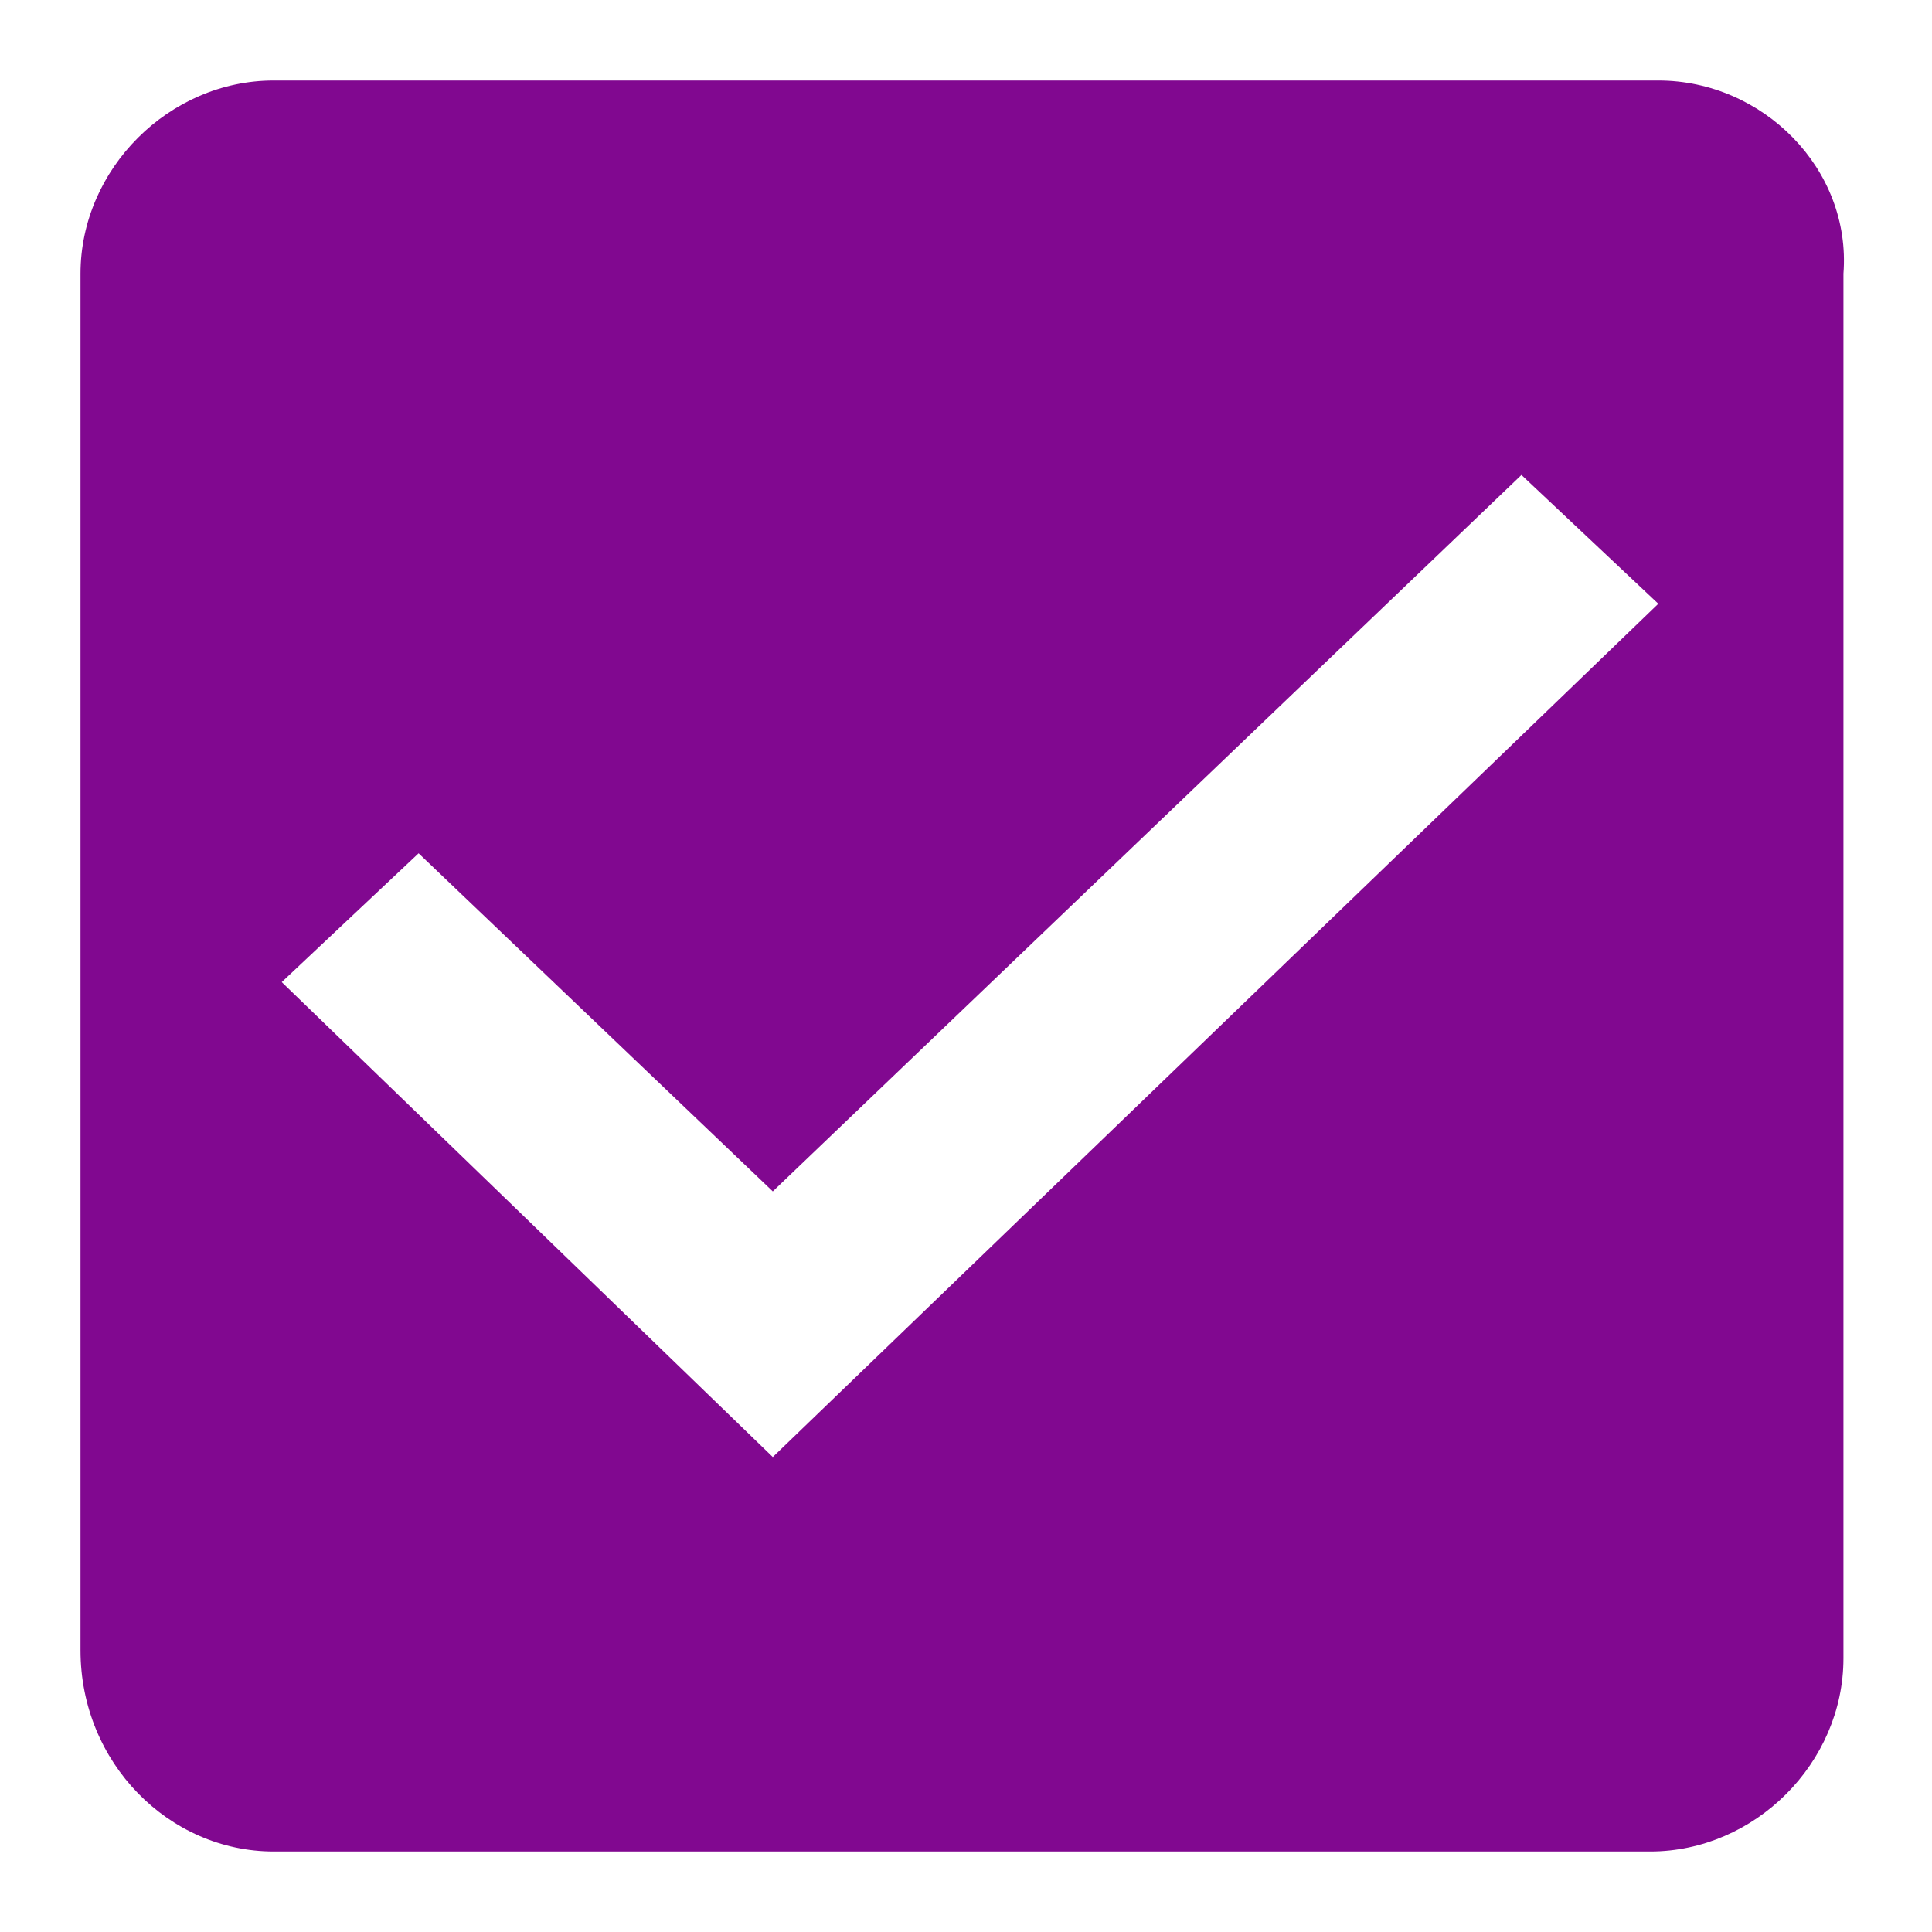
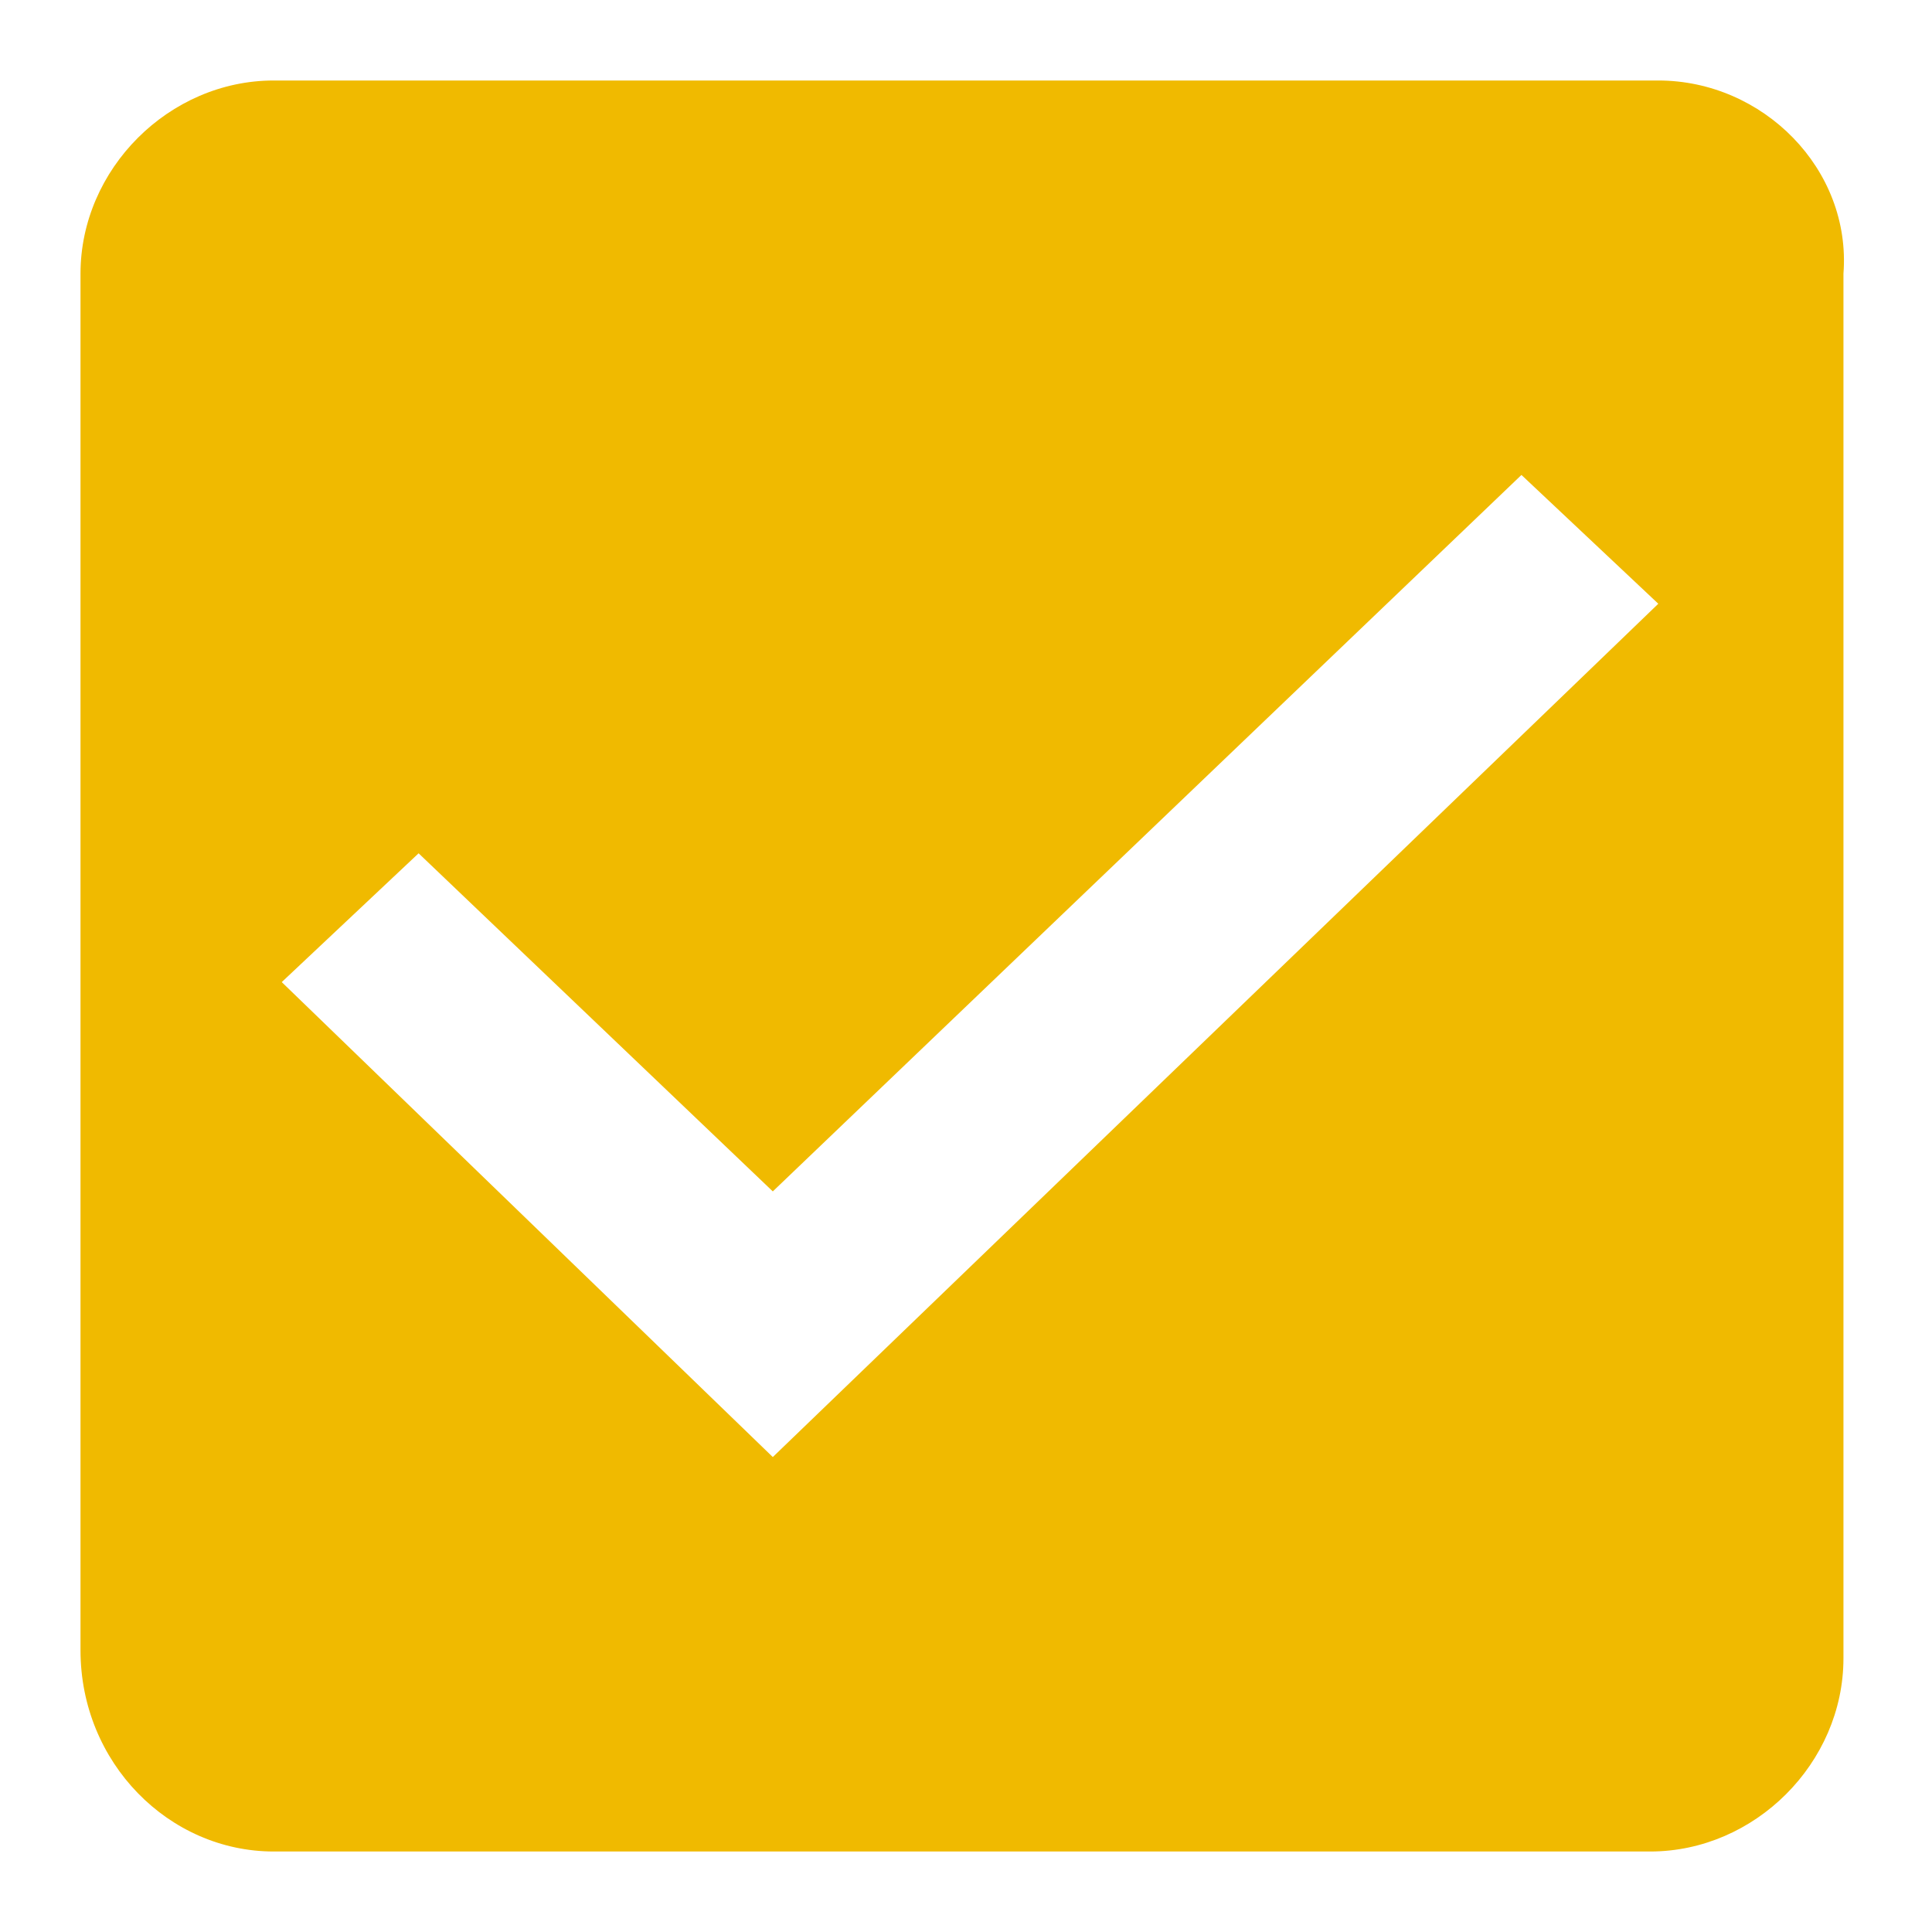
<svg xmlns="http://www.w3.org/2000/svg" version="1.1" id="svg10" x="0px" y="0px" viewBox="0 0 24 24" style="enable-background:new 0 0 24 24;" xml:space="preserve">
-   <style type="text/css">
- 	.st0{fill-rule:evenodd;clip-rule:evenodd;fill:#810890;}
+   <defs id="defs10" />
+   <style type="text/css" id="style2">
+ 	.st0{fill-rule:evenodd;clip-rule:evenodd;fill:#2EA1FF;}
	.st1{fill:none;}
</style>
  <g id="check_active" transform="translate(-290 -244)">
    <g id="Group_8199" transform="translate(291 245)">
-       <path id="check_on_light" class="st0" d="M19.6,0H2.4C1.1,0,0,1.1,0,2.4v17.1C0,20.9,1.1,22,2.4,22h17.1c1.3,0,2.4-1.1,2.4-2.4    V2.4C22,1.1,20.9,0,19.6,0z M8.6,17.1l-6.1-5.9l1.7-1.6l4.4,4.2l9.3-8.9l1.7,1.6C19.6,6.5,8.6,17.1,8.6,17.1z" />
+       <path id="check_on_light" class="st0" d="M19.6,0H2.4C1.1,0,0,1.1,0,2.4v17.1C0,20.9,1.1,22,2.4,22h17.1c1.3,0,2.4-1.1,2.4-2.4    V2.4C22,1.1,20.9,0,19.6,0z M8.6,17.1l-6.1-5.9l1.7-1.6l4.4,4.2l9.3-8.9l1.7,1.6C19.6,6.5,8.6,17.1,8.6,17.1z" style="fill:#f0ba00;fill-opacity:1" />
    </g>
    <path id="Rectangle_4538" class="st1" d="M290,244h24v24h-24V244z" />
  </g>
</svg>
